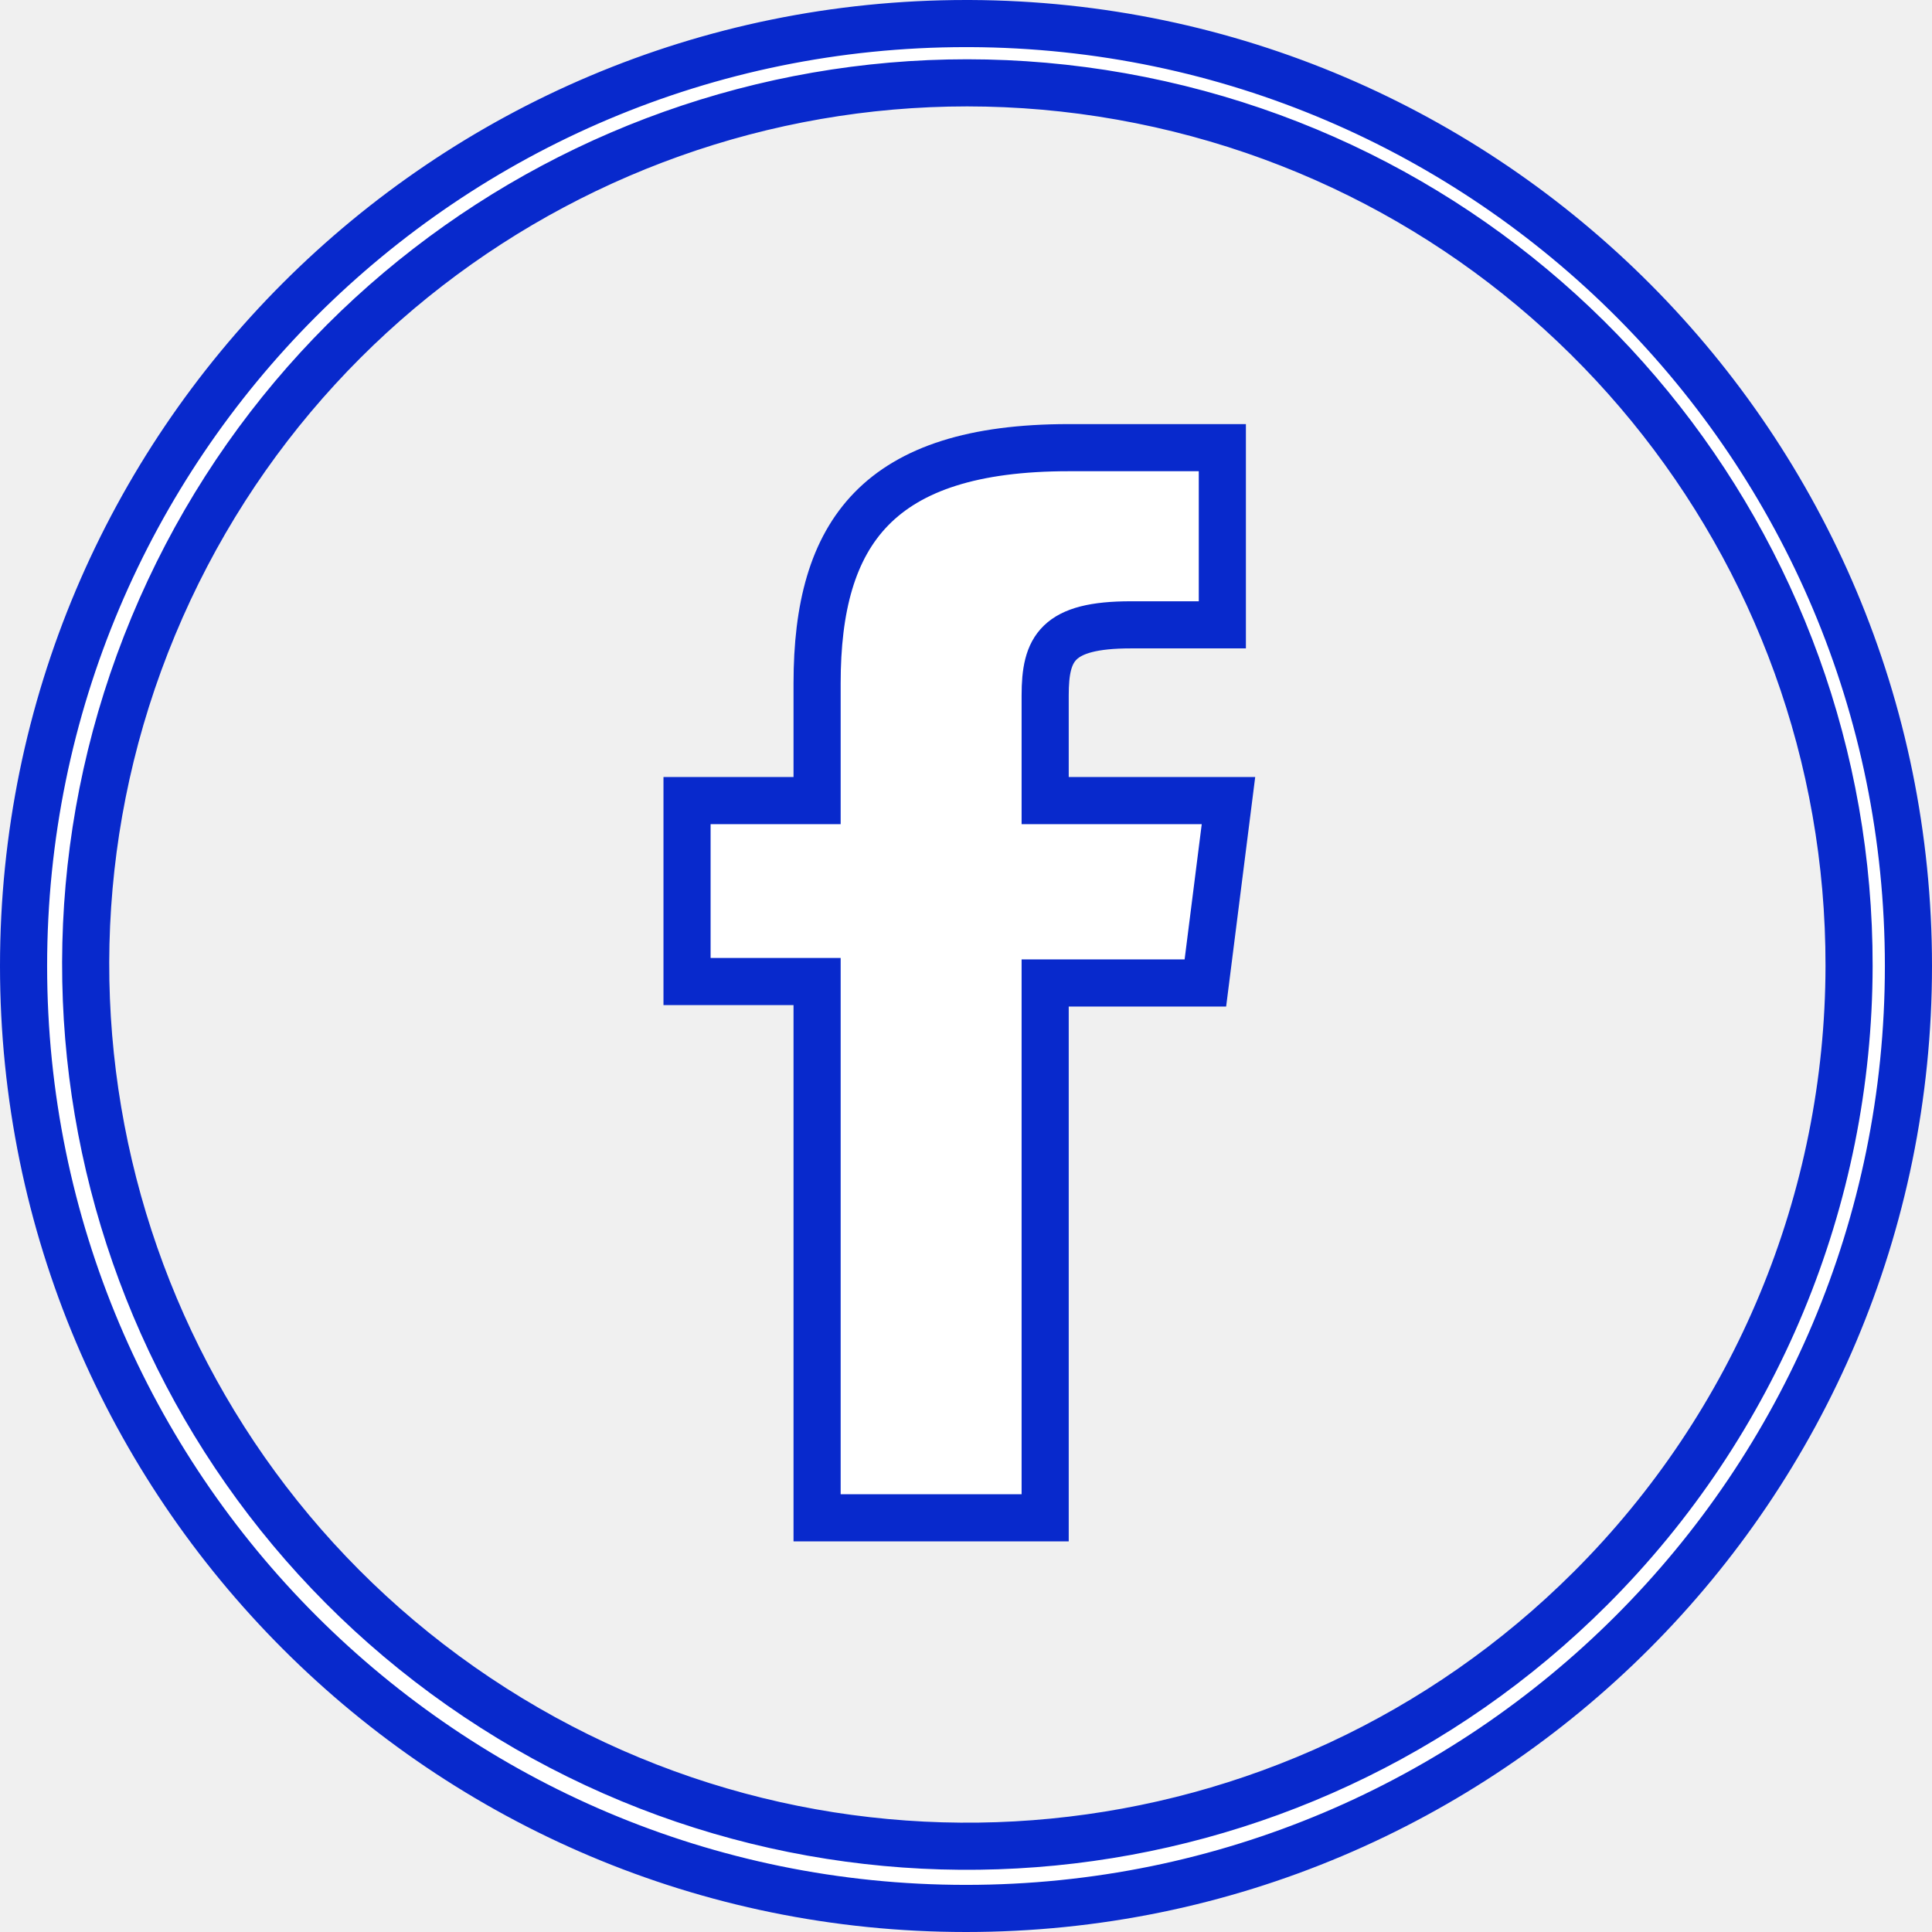
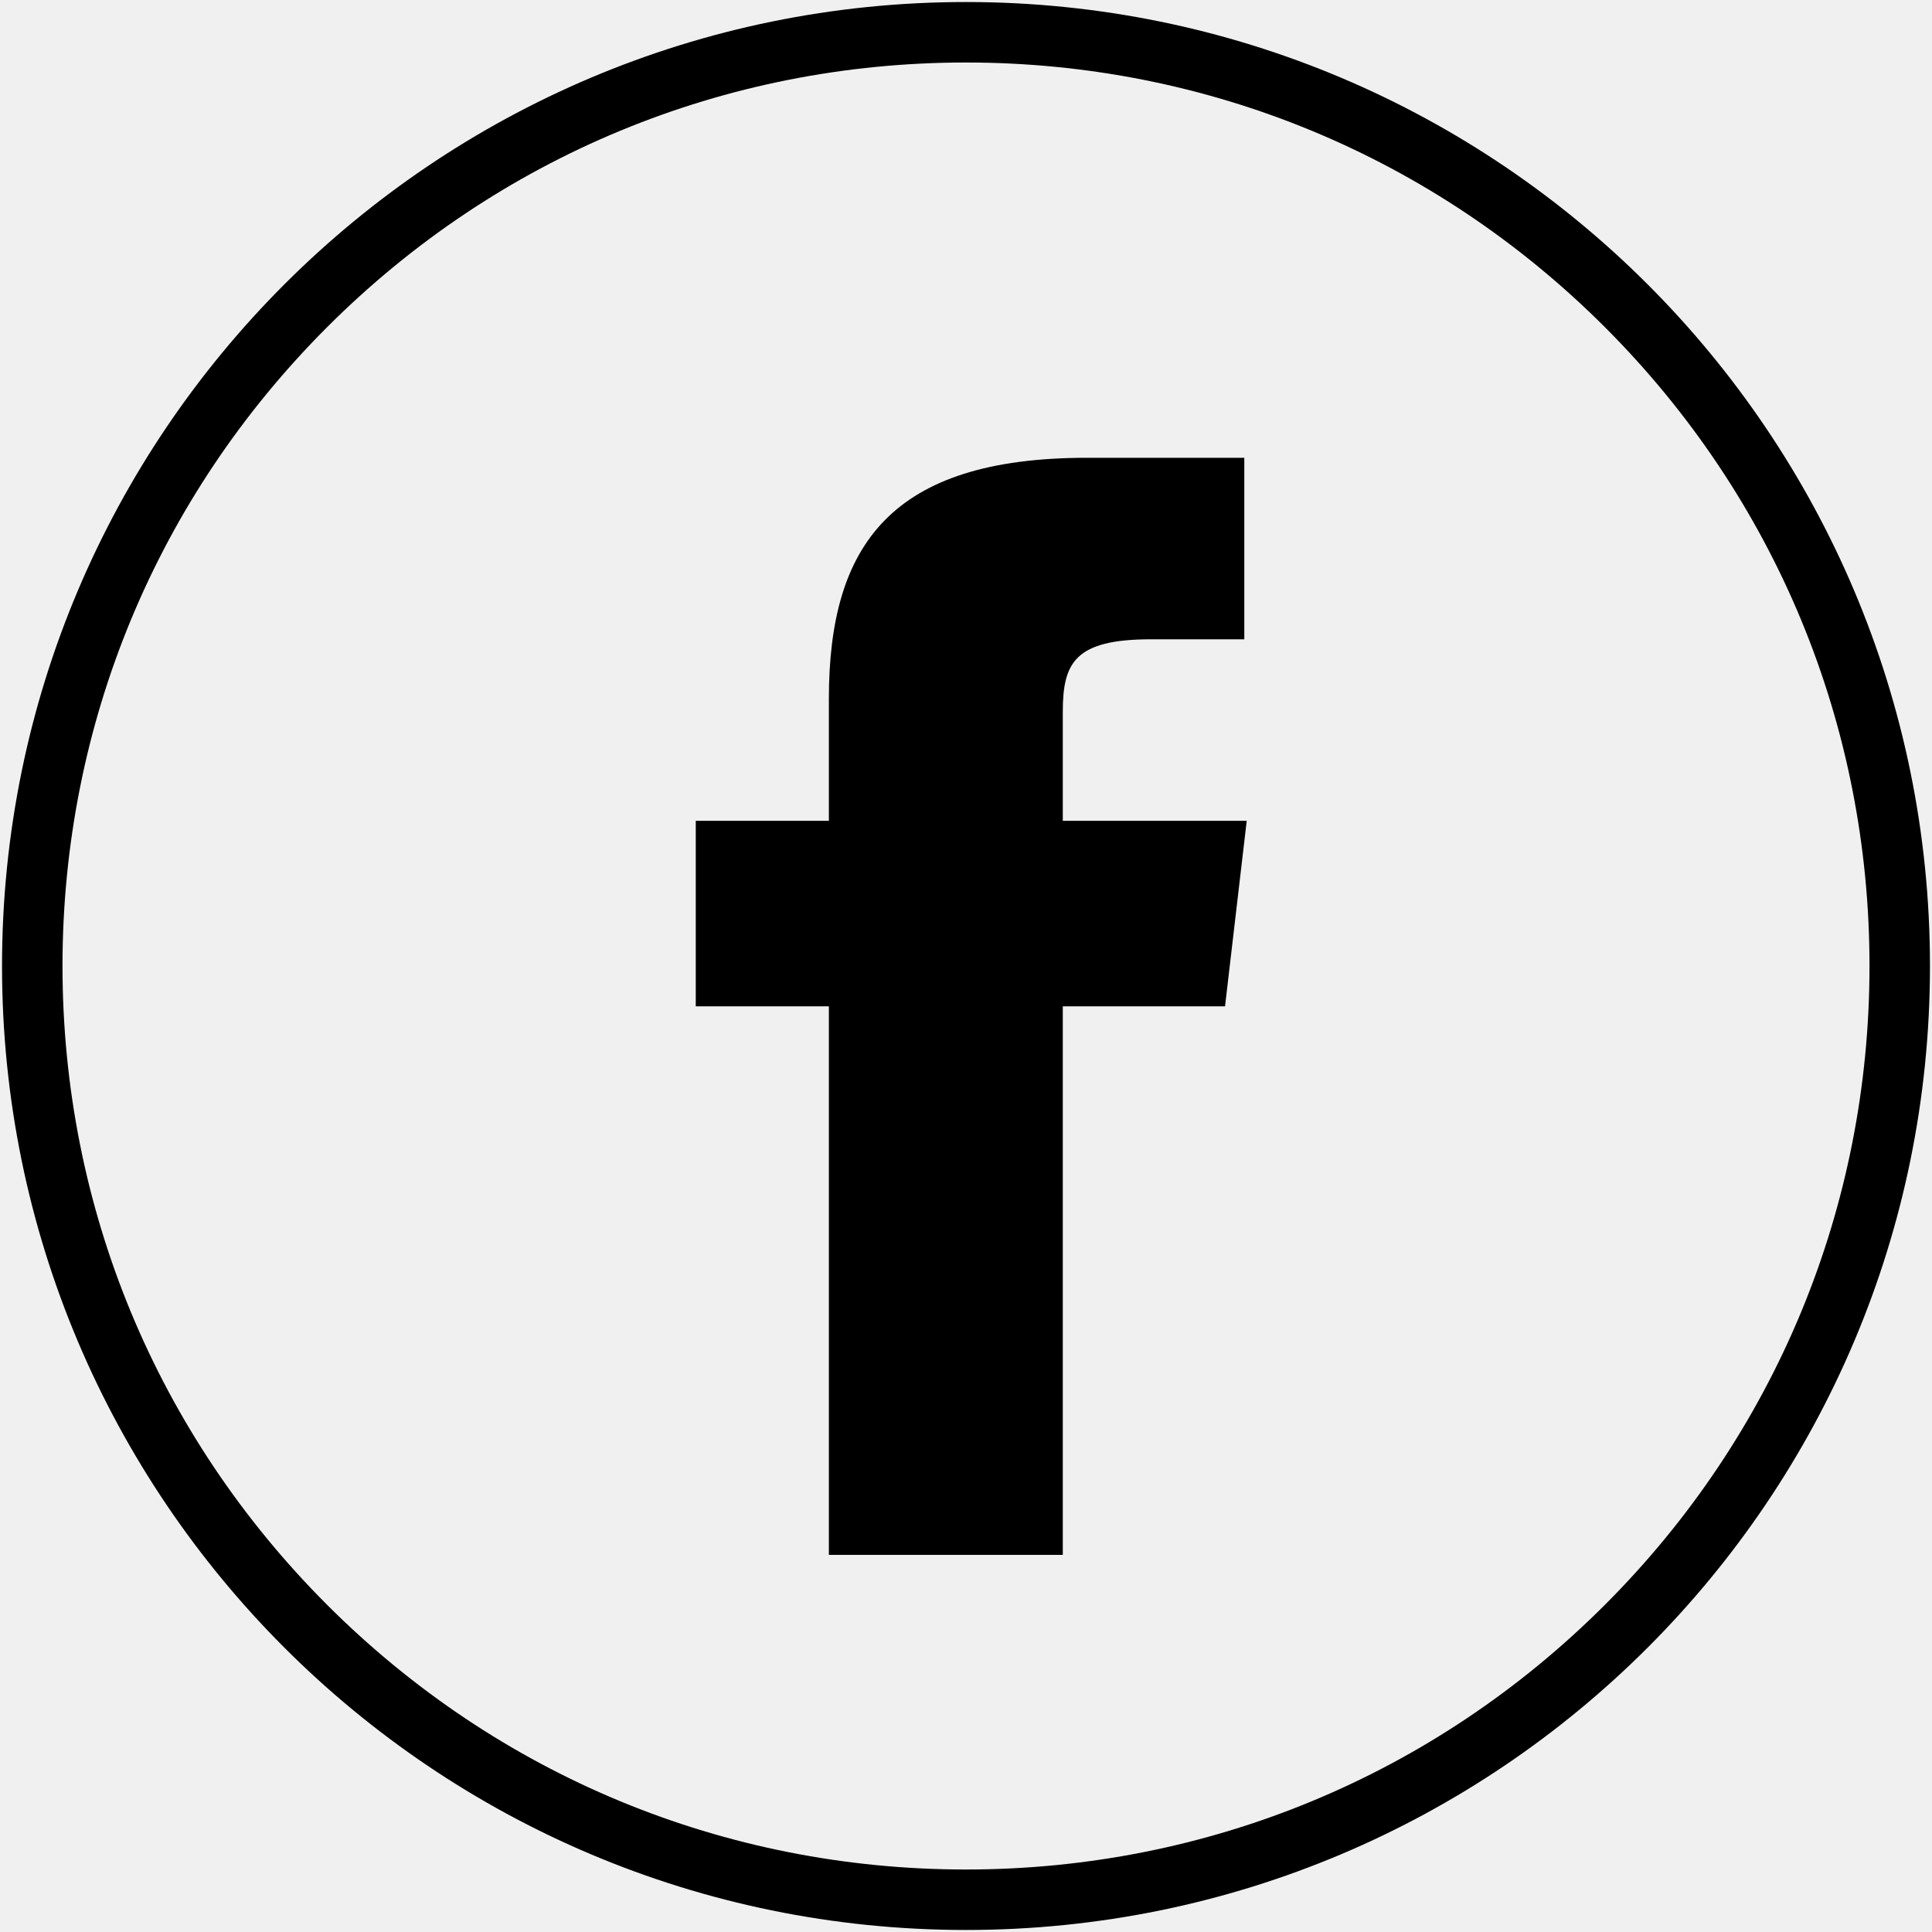
- <svg xmlns="http://www.w3.org/2000/svg" id="Layer_1" data-name="Layer 1" viewBox="0 0 41 41">
-   <path id="a" d="M22.11,17V14.77c0-1,.25-1.5,1.82-1.5h1.94V9.51H22.61c-4.05,0-5.34,1.8-5.34,5V17H14.51v3.84h2.76V32.22h4.84V20.87h3.4L26,17H22.11Z" transform="translate(0.07 -0.01)" style="fill:#fff;stroke:#0829cc;stroke-miterlimit:10" />
-   <path id="b" d="M40.43,20.51a20,20,0,1,1-20-20h0.08A20,20,0,0,1,40.43,20.51Zm-1.26,0a18.71,18.71,0,1,0-5.49,13.21A18.7,18.7,0,0,0,39.17,20.51Z" transform="translate(0.07 -0.01)" style="fill:#fff;stroke:#0829cc;stroke-miterlimit:10" />
+ <svg xmlns="http://www.w3.org/2000/svg" width="40px" height="40px" viewBox="0 0 40 40" version="1.1">
+   <defs />
+   <g id="Page-1" stroke="none" stroke-width="1" fill="none" fill-rule="evenodd">
+     <g id="CASE-Copy" transform="translate(-1250, -72)" fill-rule="nonzero" fill="#000000">
+       <g id="Group-10" transform="translate(1250, 72)">
+         <g id="Group-9">
+           <g id="black-fb">
+             <g id="if_facebook_313485">
+               <path d="M22.004,16.994 L22.004,14.739 C22.004,13.722 22.25,13.236 23.83,13.236 L25.762,13.236 L25.762,9.478 L22.505,9.478 C18.452,9.478 17.161,11.278 17.161,14.467 L17.161,16.994 L14.405,16.994 L14.405,20.835 L17.161,20.835 L17.161,32.192 L22.004,32.192 L22.004,20.835 L25.363,20.835 L25.812,16.994 L22.004,16.994 Z" id="Shape" />
+               <path d="M20,0.042 C8.977,0.042 0.042,8.977 0.042,20 C0.042,31.023 8.977,39.958 20,39.958 C31.023,39.958 39.958,31.023 39.958,20 C39.958,8.977 31.023,0.042 20,0.042 Z M33.227,33.227 C29.694,36.76 24.996,38.706 20,38.706 C15.004,38.706 10.306,36.76 6.773,33.227 C3.24,29.694 1.294,24.996 1.294,20 C1.294,15.004 3.24,10.306 6.773,6.773 C10.306,3.24 15.004,1.294 20,1.294 C24.996,1.294 29.694,3.24 33.227,6.773 C36.76,10.306 38.706,15.004 38.706,20 C38.706,24.996 36.76,29.694 33.227,33.227 Z" id="Shape" />
+             </g>
+           </g>
+         </g>
+       </g>
+     </g>
+   </g>
</svg>
